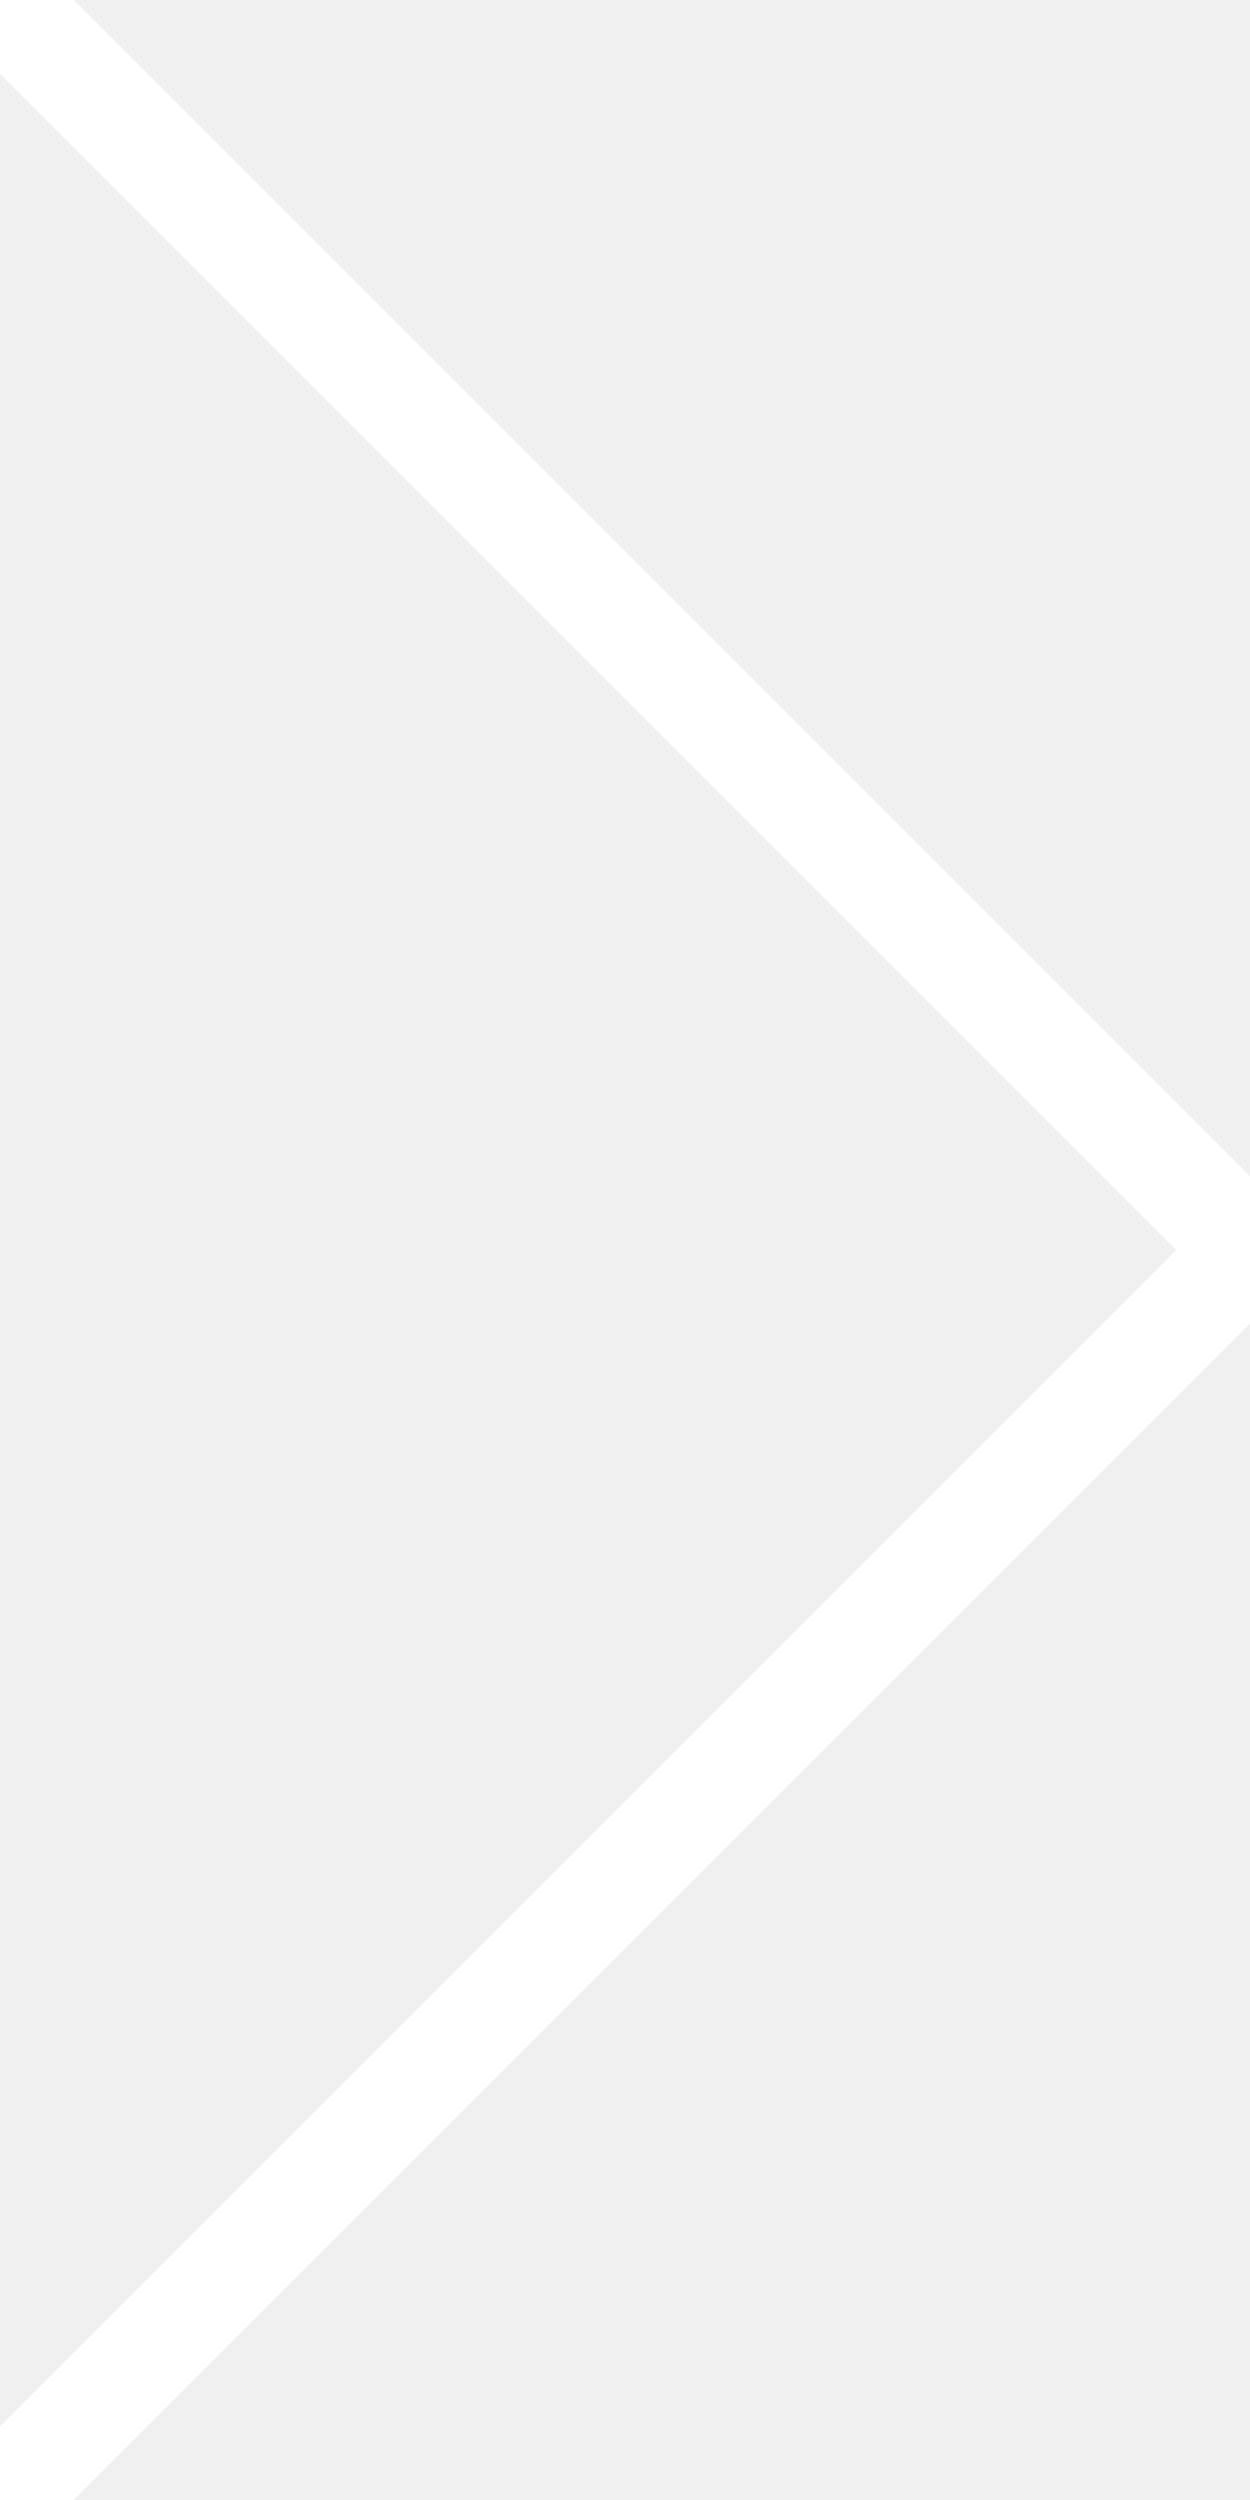
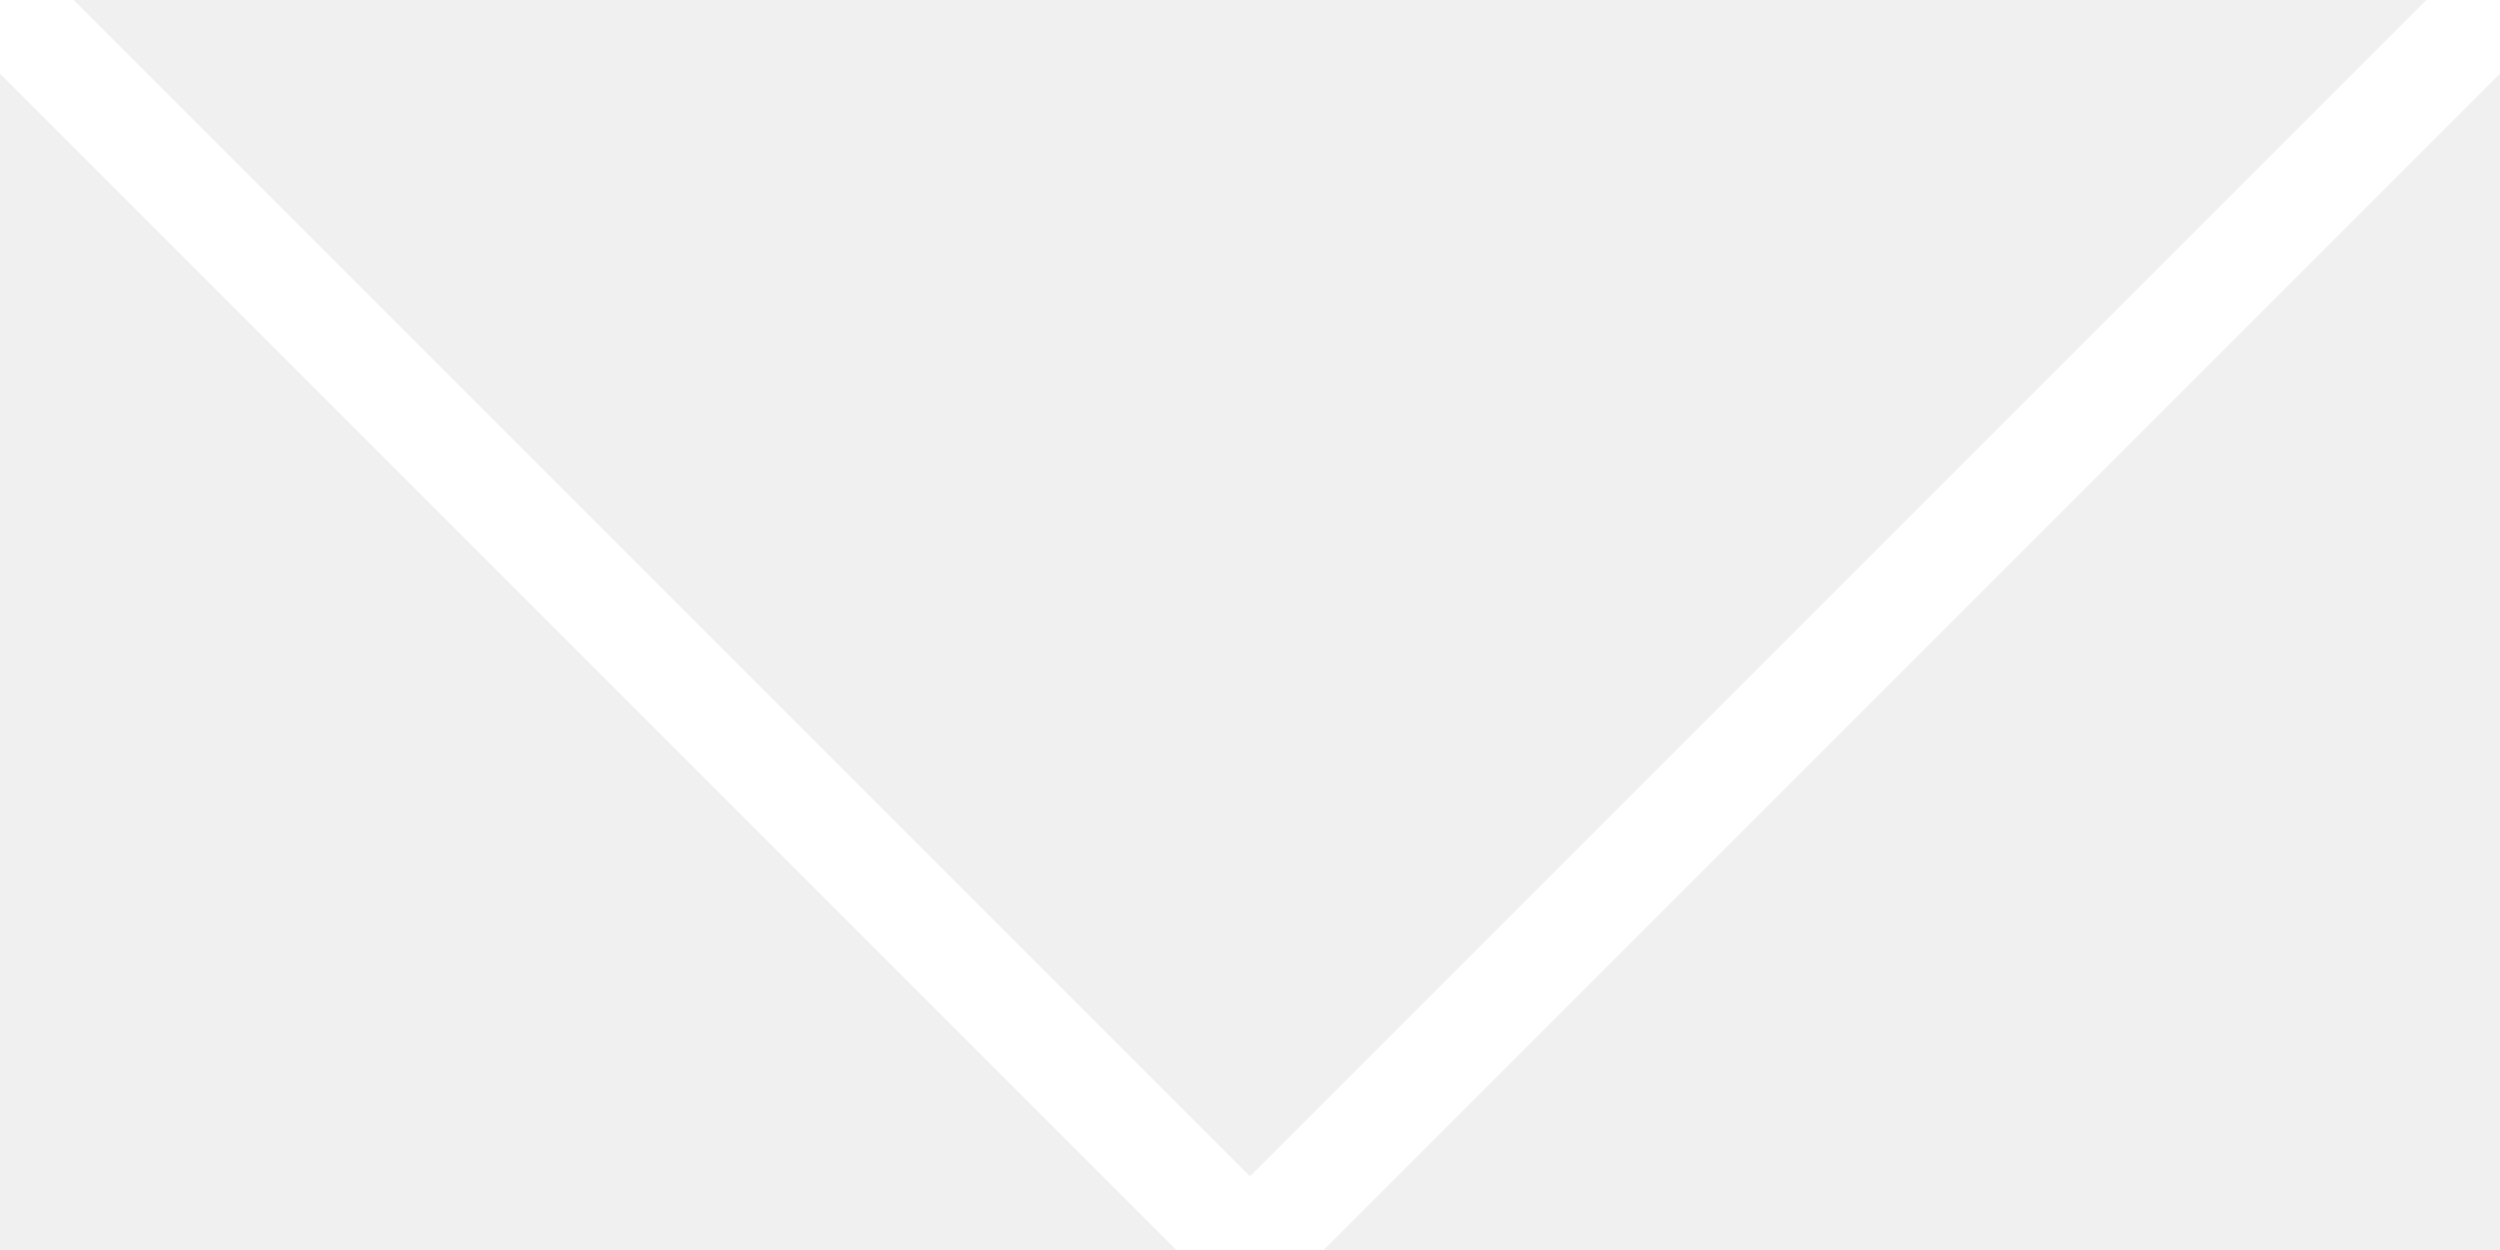
- <svg xmlns="http://www.w3.org/2000/svg" width="18px" height="36px" viewBox="0 0 18 36" zoomAndPan="disable">
+ <svg xmlns="http://www.w3.org/2000/svg" width="36px" height="18px" viewBox="0 0 36 18" zoomAndPan="disable">
  <line x1="0" y1="0" x2="18" y2="18" style="stroke:#ffffff;stroke-width:1.5" />
-   <line x1="0" y1="36" x2="18" y2="18" style="stroke:#ffffff;stroke-width:1.5" />
+   <line x1="36" y1="0" x2="18" y2="18" style="stroke:#ffffff;stroke-width:1.5" />
</svg>
